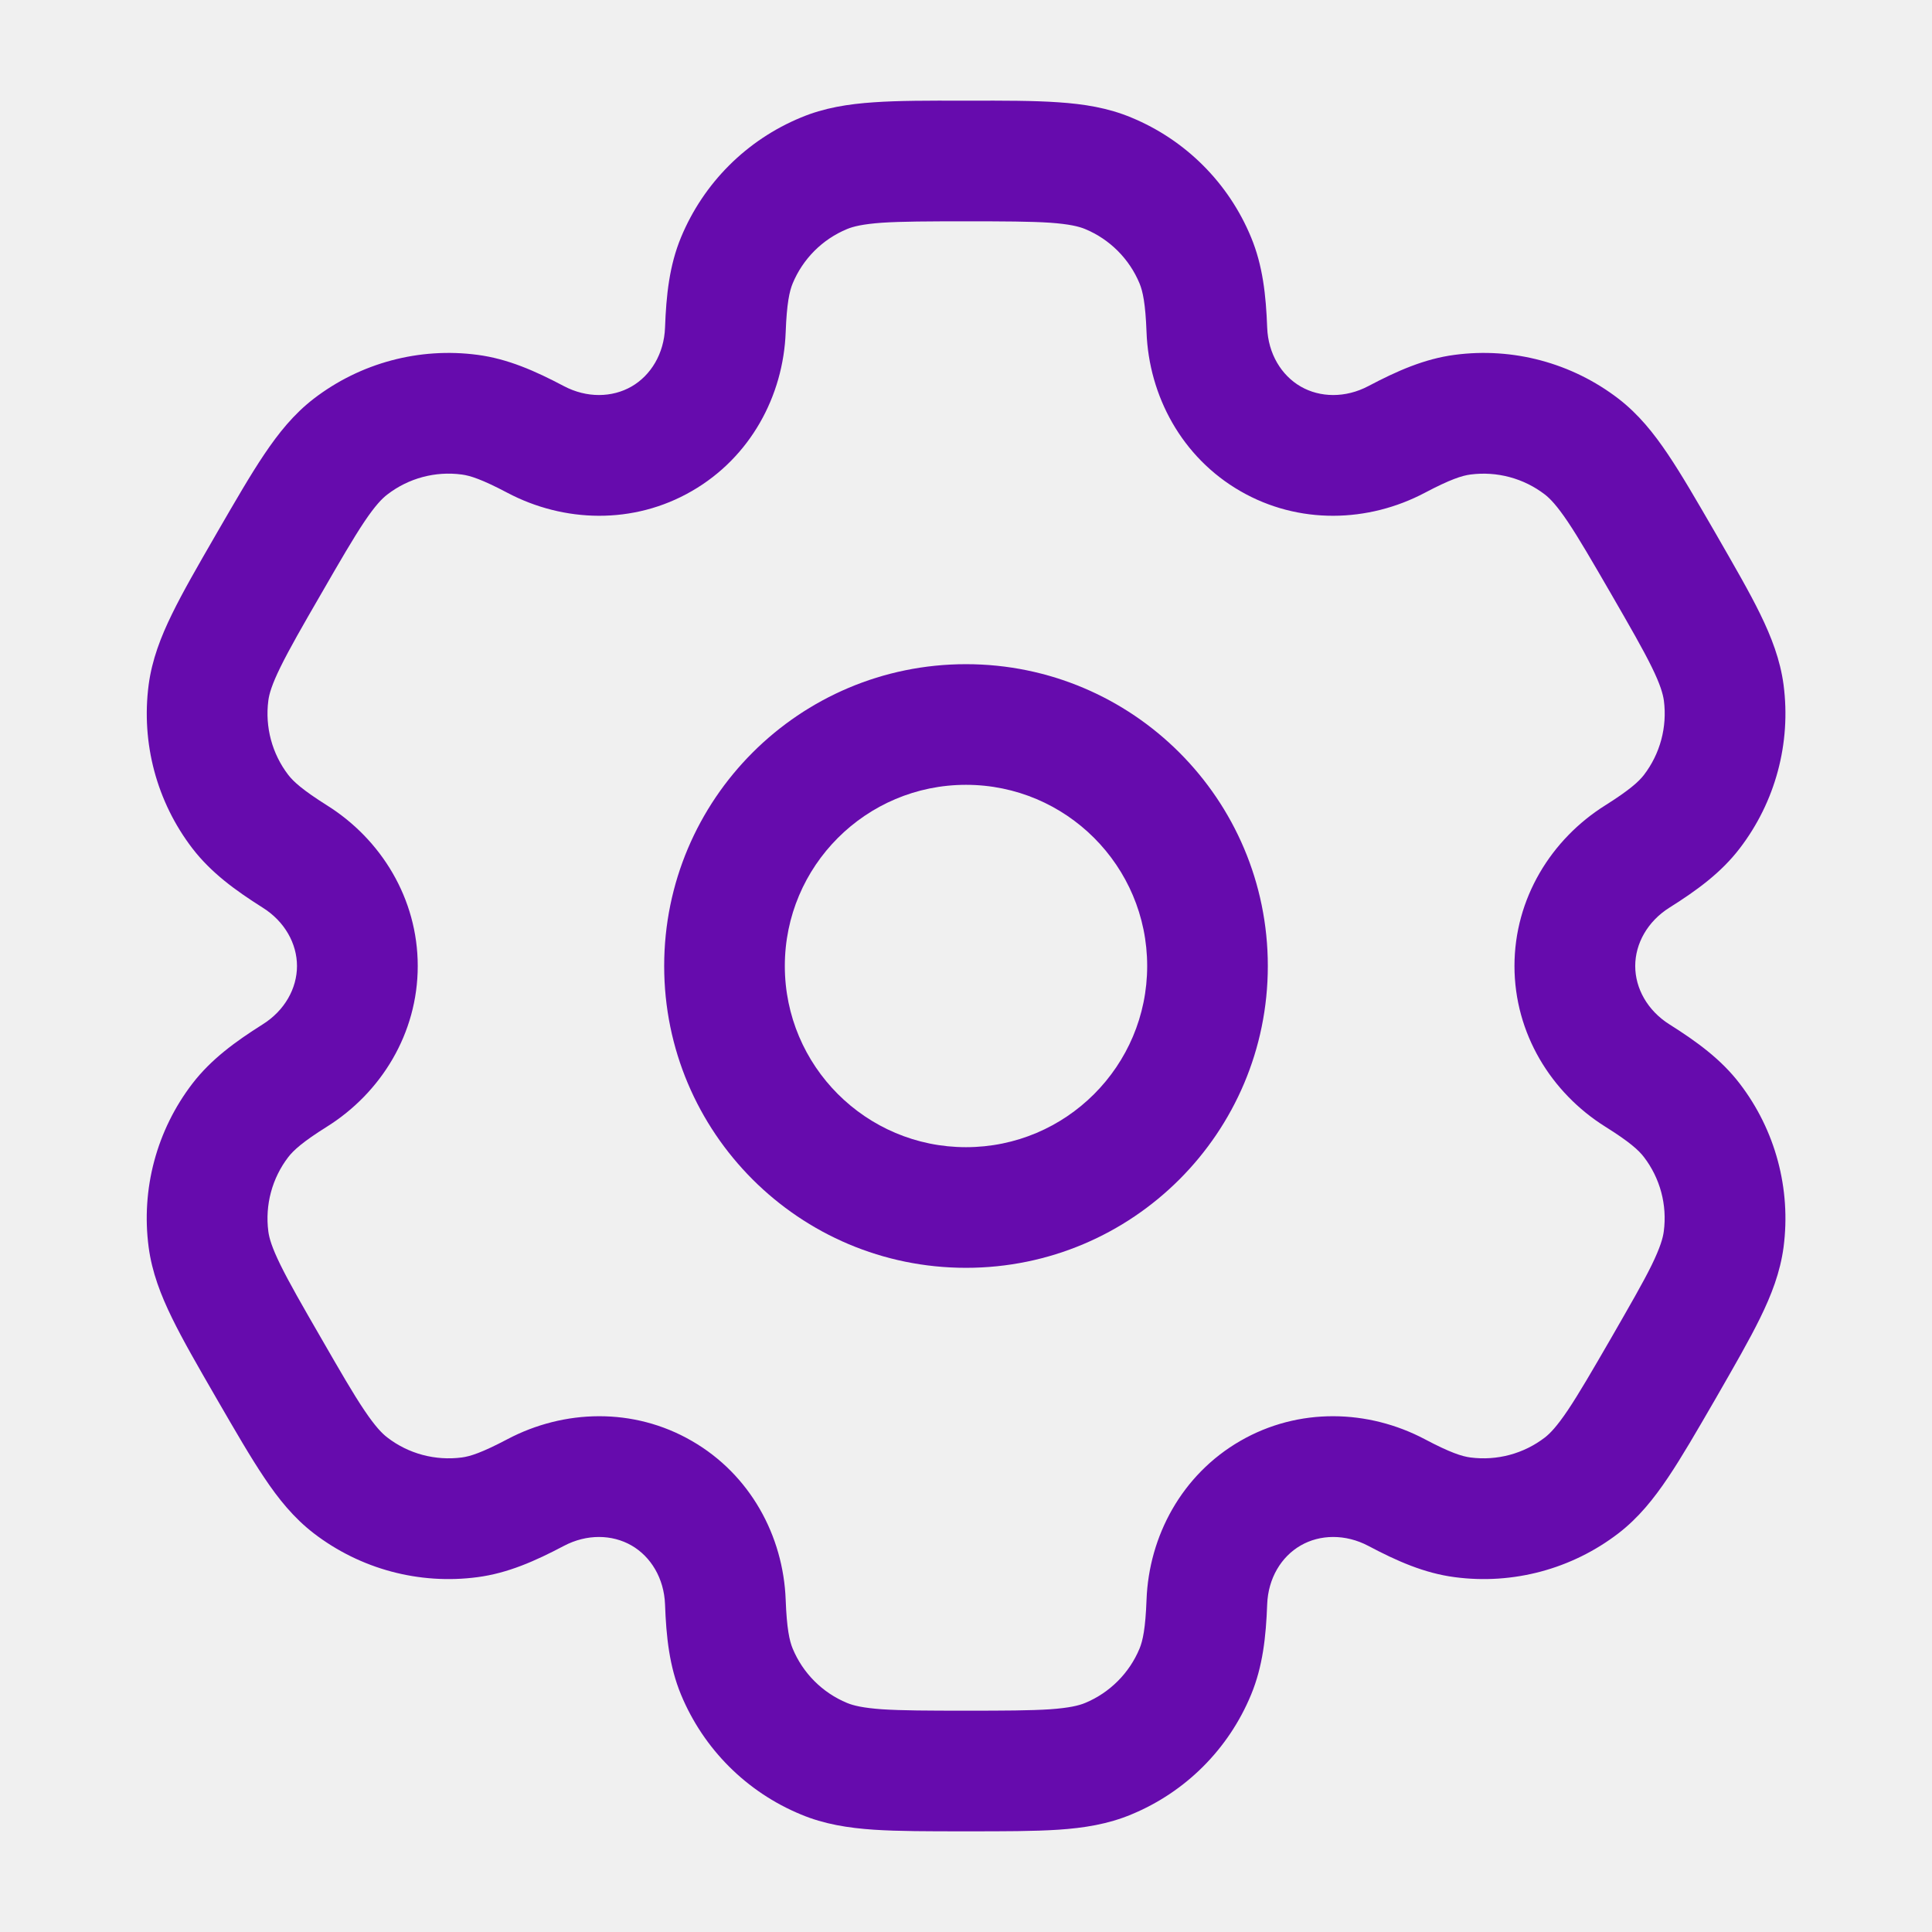
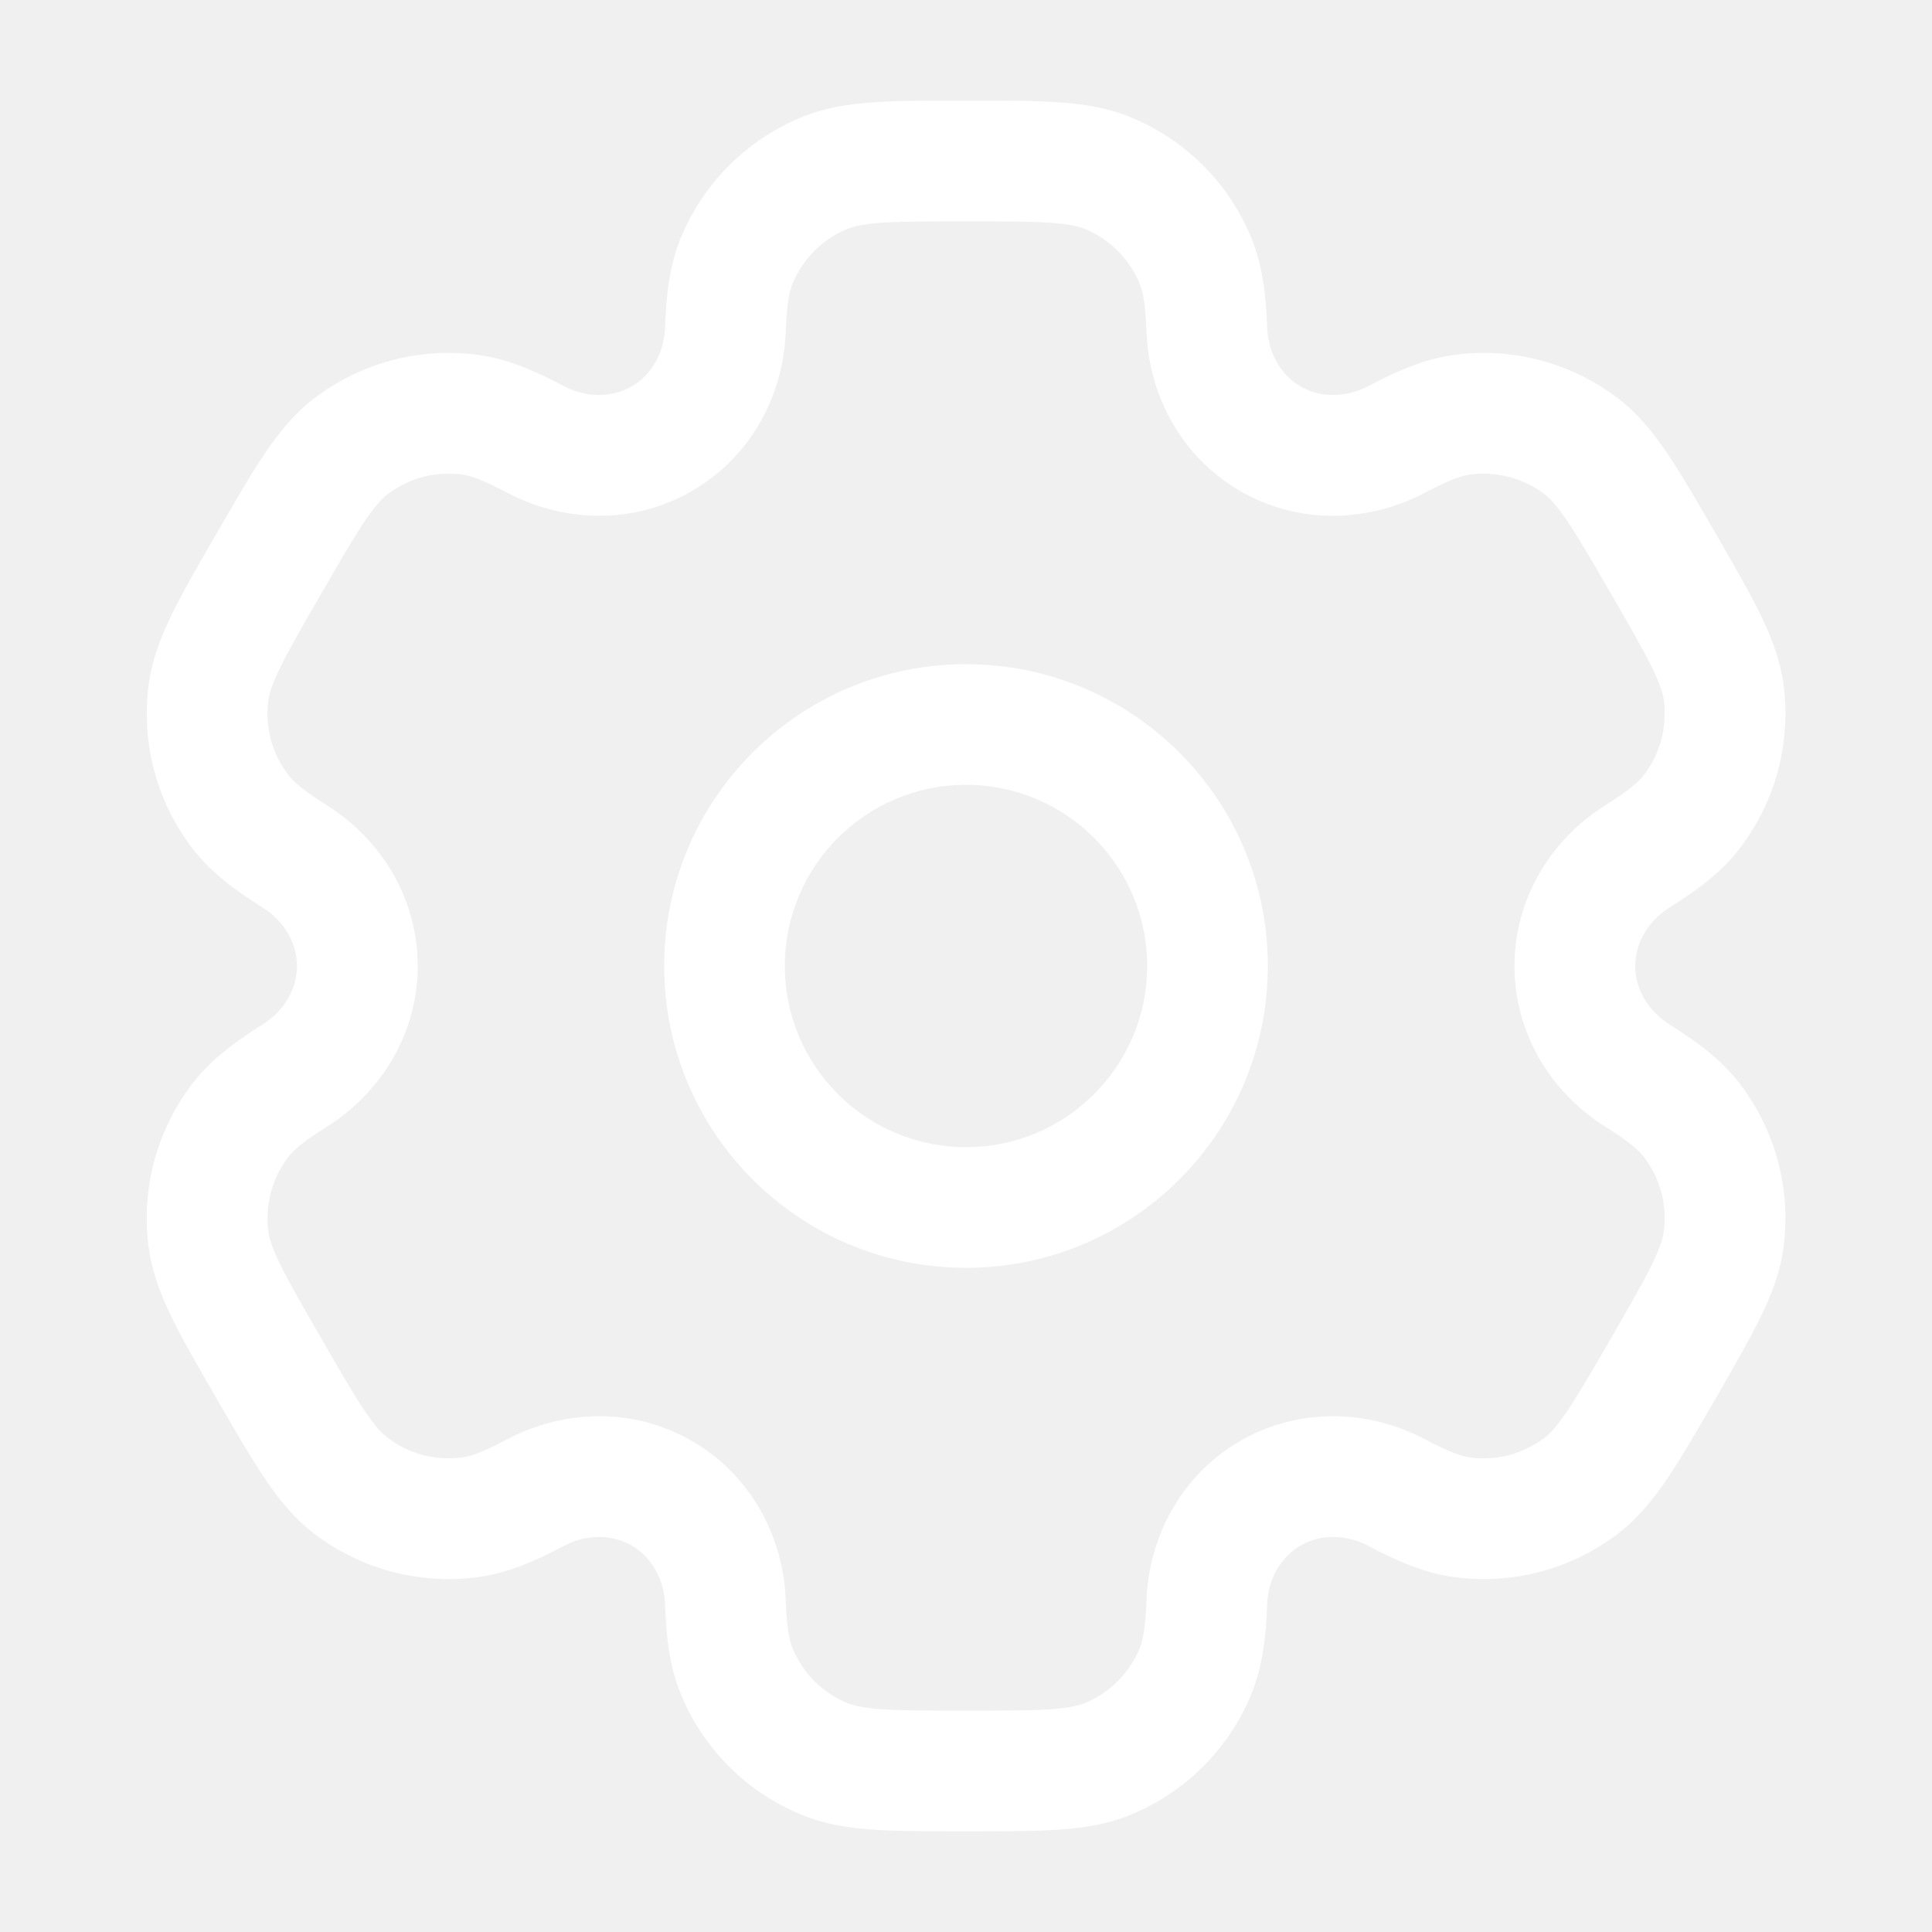
<svg xmlns="http://www.w3.org/2000/svg" width="18" height="18" viewBox="0 0 18 18" fill="none">
-   <path fill-rule="evenodd" clip-rule="evenodd" d="M9 6.188C7.447 6.188 6.188 7.447 6.188 9C6.188 10.553 7.447 11.812 9 11.812C10.553 11.812 11.812 10.553 11.812 9C11.812 7.447 10.553 6.188 9 6.188ZM7.312 9C7.312 8.068 8.068 7.312 9 7.312C9.932 7.312 10.688 8.068 10.688 9C10.688 9.932 9.932 10.688 9 10.688C8.068 10.688 7.312 9.932 7.312 9Z" fill="#660BAD" />
-   <path fill-rule="evenodd" clip-rule="evenodd" d="M8.982 0.938C8.649 0.937 8.37 0.937 8.142 0.953C7.904 0.969 7.679 1.004 7.462 1.095C6.956 1.304 6.555 1.705 6.345 2.211C6.236 2.474 6.207 2.751 6.196 3.052C6.187 3.295 6.064 3.497 5.884 3.601C5.703 3.705 5.467 3.71 5.253 3.597C4.986 3.456 4.731 3.343 4.449 3.306C3.907 3.234 3.358 3.381 2.924 3.714C2.737 3.858 2.595 4.035 2.462 4.233C2.334 4.423 2.195 4.664 2.028 4.952L2.009 4.985C1.842 5.274 1.703 5.515 1.603 5.72C1.498 5.934 1.416 6.147 1.385 6.38C1.314 6.923 1.46 7.471 1.793 7.905C1.967 8.131 2.192 8.295 2.447 8.456C2.653 8.585 2.767 8.792 2.767 9C2.767 9.208 2.653 9.415 2.447 9.544C2.192 9.705 1.967 9.869 1.793 10.095C1.46 10.529 1.313 11.077 1.385 11.62C1.416 11.853 1.498 12.066 1.603 12.28C1.703 12.485 1.842 12.726 2.009 13.015L2.028 13.048C2.195 13.336 2.334 13.577 2.462 13.767C2.594 13.965 2.737 14.142 2.924 14.286C3.358 14.619 3.907 14.766 4.449 14.694C4.731 14.657 4.986 14.544 5.253 14.403C5.467 14.29 5.703 14.295 5.884 14.399C6.064 14.503 6.187 14.705 6.196 14.948C6.207 15.249 6.236 15.526 6.345 15.789C6.555 16.295 6.956 16.696 7.462 16.905C7.679 16.996 7.904 17.031 8.142 17.047C8.37 17.062 8.649 17.062 8.982 17.062H9.02C9.353 17.062 9.631 17.062 9.86 17.047C10.098 17.031 10.322 16.996 10.54 16.905C11.046 16.696 11.447 16.295 11.656 15.789C11.765 15.526 11.795 15.249 11.806 14.947C11.815 14.705 11.937 14.503 12.118 14.399C12.298 14.295 12.535 14.29 12.749 14.403C13.015 14.544 13.27 14.657 13.553 14.694C14.095 14.766 14.644 14.619 15.078 14.286C15.265 14.142 15.407 13.965 15.54 13.767C15.668 13.577 15.807 13.336 15.974 13.048L15.993 13.015C16.159 12.726 16.298 12.485 16.399 12.279C16.504 12.065 16.586 11.853 16.617 11.62C16.688 11.077 16.541 10.529 16.208 10.095C16.035 9.869 15.809 9.705 15.554 9.544C15.349 9.415 15.235 9.208 15.235 9C15.235 8.792 15.349 8.585 15.554 8.456C15.81 8.295 16.035 8.131 16.208 7.905C16.541 7.471 16.688 6.923 16.617 6.38C16.586 6.147 16.504 5.935 16.399 5.72C16.299 5.515 16.159 5.274 15.993 4.985L15.974 4.952C15.807 4.664 15.668 4.423 15.54 4.233C15.407 4.035 15.265 3.858 15.078 3.714C14.644 3.381 14.095 3.234 13.553 3.306C13.271 3.343 13.016 3.456 12.749 3.597C12.535 3.71 12.298 3.705 12.118 3.601C11.938 3.497 11.815 3.295 11.806 3.052C11.795 2.751 11.765 2.474 11.656 2.211C11.447 1.705 11.046 1.304 10.54 1.095C10.322 1.004 10.098 0.969 9.86 0.953C9.631 0.937 9.353 0.937 9.02 0.938H8.982ZM7.892 2.134C7.95 2.11 8.038 2.088 8.218 2.075C8.404 2.063 8.644 2.062 9.001 2.062C9.358 2.062 9.598 2.063 9.783 2.075C9.964 2.088 10.052 2.11 10.11 2.134C10.339 2.229 10.522 2.412 10.617 2.641C10.647 2.714 10.672 2.827 10.682 3.094C10.704 3.689 11.011 4.261 11.555 4.575C12.1 4.89 12.749 4.869 13.275 4.591C13.512 4.466 13.622 4.431 13.7 4.421C13.946 4.389 14.195 4.455 14.393 4.607C14.442 4.645 14.505 4.71 14.606 4.86C14.71 5.015 14.83 5.222 15.009 5.531C15.188 5.841 15.307 6.048 15.389 6.215C15.469 6.378 15.493 6.465 15.502 6.527C15.534 6.774 15.467 7.023 15.316 7.22C15.268 7.282 15.183 7.36 14.956 7.503C14.452 7.819 14.11 8.371 14.11 9C14.11 9.629 14.452 10.181 14.956 10.497C15.183 10.639 15.268 10.717 15.316 10.78C15.467 10.977 15.534 11.226 15.501 11.473C15.493 11.535 15.468 11.622 15.389 11.785C15.307 11.952 15.187 12.159 15.009 12.469C14.83 12.778 14.71 12.985 14.606 13.14C14.505 13.29 14.442 13.355 14.393 13.393C14.195 13.545 13.946 13.611 13.7 13.579C13.622 13.569 13.511 13.534 13.275 13.409C12.749 13.131 12.1 13.11 11.555 13.425C11.011 13.739 10.704 14.311 10.682 14.905C10.672 15.173 10.647 15.286 10.617 15.359C10.522 15.588 10.339 15.771 10.11 15.866C10.052 15.89 9.964 15.912 9.783 15.925C9.598 15.937 9.358 15.938 9.001 15.938C8.644 15.938 8.404 15.937 8.218 15.925C8.038 15.912 7.95 15.89 7.892 15.866C7.662 15.771 7.48 15.588 7.385 15.359C7.355 15.286 7.33 15.173 7.32 14.905C7.298 14.311 6.991 13.739 6.446 13.425C5.902 13.11 5.253 13.131 4.727 13.409C4.49 13.534 4.38 13.569 4.302 13.579C4.056 13.611 3.806 13.545 3.609 13.393C3.559 13.355 3.496 13.29 3.395 13.14C3.291 12.986 3.171 12.778 2.993 12.469C2.814 12.159 2.695 11.952 2.613 11.785C2.533 11.622 2.508 11.535 2.5 11.473C2.468 11.226 2.535 10.977 2.686 10.78C2.734 10.718 2.819 10.639 3.046 10.497C3.55 10.181 3.892 9.629 3.892 9C3.892 8.371 3.55 7.819 3.046 7.503C2.819 7.36 2.734 7.282 2.686 7.22C2.535 7.023 2.468 6.774 2.5 6.527C2.508 6.465 2.533 6.378 2.613 6.215C2.695 6.048 2.814 5.84 2.993 5.531C3.171 5.222 3.292 5.014 3.395 4.86C3.496 4.71 3.559 4.645 3.609 4.607C3.806 4.455 4.056 4.388 4.302 4.421C4.38 4.431 4.49 4.466 4.727 4.591C5.253 4.869 5.902 4.89 6.446 4.575C6.991 4.261 7.298 3.689 7.32 3.095C7.33 2.827 7.355 2.714 7.385 2.641C7.48 2.412 7.662 2.229 7.892 2.134Z" fill="#660BAD" />
+   <path fill-rule="evenodd" clip-rule="evenodd" d="M9 6.188C7.447 6.188 6.188 7.447 6.188 9C6.188 10.553 7.447 11.812 9 11.812C10.553 11.812 11.812 10.553 11.812 9C11.812 7.447 10.553 6.188 9 6.188ZM7.312 9C7.312 8.068 8.068 7.312 9 7.312C9.932 7.312 10.688 8.068 10.688 9C10.688 9.932 9.932 10.688 9 10.688C8.068 10.688 7.312 9.932 7.312 9Z" fill="white" />
+   <path fill-rule="evenodd" clip-rule="evenodd" d="M8.982 0.938C8.649 0.937 8.37 0.937 8.142 0.953C7.904 0.969 7.679 1.004 7.462 1.095C6.956 1.304 6.555 1.705 6.345 2.211C6.236 2.474 6.207 2.751 6.196 3.052C6.187 3.295 6.064 3.497 5.884 3.601C5.703 3.705 5.467 3.71 5.253 3.597C4.986 3.456 4.731 3.343 4.449 3.306C3.907 3.234 3.358 3.381 2.924 3.714C2.737 3.858 2.595 4.035 2.462 4.233C2.334 4.423 2.195 4.664 2.028 4.952L2.009 4.985C1.842 5.274 1.703 5.515 1.603 5.72C1.498 5.934 1.416 6.147 1.385 6.38C1.314 6.923 1.46 7.471 1.793 7.905C1.967 8.131 2.192 8.295 2.447 8.456C2.653 8.585 2.767 8.792 2.767 9C2.767 9.208 2.653 9.415 2.447 9.544C2.192 9.705 1.967 9.869 1.793 10.095C1.46 10.529 1.313 11.077 1.385 11.62C1.416 11.853 1.498 12.066 1.603 12.28C1.703 12.485 1.842 12.726 2.009 13.015L2.028 13.048C2.195 13.336 2.334 13.577 2.462 13.767C2.594 13.965 2.737 14.142 2.924 14.286C3.358 14.619 3.907 14.766 4.449 14.694C4.731 14.657 4.986 14.544 5.253 14.403C5.467 14.29 5.703 14.295 5.884 14.399C6.064 14.503 6.187 14.705 6.196 14.948C6.207 15.249 6.236 15.526 6.345 15.789C6.555 16.295 6.956 16.696 7.462 16.905C7.679 16.996 7.904 17.031 8.142 17.047C8.37 17.062 8.649 17.062 8.982 17.062H9.02C9.353 17.062 9.631 17.062 9.86 17.047C10.098 17.031 10.322 16.996 10.54 16.905C11.046 16.696 11.447 16.295 11.656 15.789C11.765 15.526 11.795 15.249 11.806 14.947C11.815 14.705 11.937 14.503 12.118 14.399C12.298 14.295 12.535 14.29 12.749 14.403C13.015 14.544 13.27 14.657 13.553 14.694C14.095 14.766 14.644 14.619 15.078 14.286C15.265 14.142 15.407 13.965 15.54 13.767C15.668 13.577 15.807 13.336 15.974 13.048L15.993 13.015C16.159 12.726 16.298 12.485 16.399 12.279C16.504 12.065 16.586 11.853 16.617 11.62C16.688 11.077 16.541 10.529 16.208 10.095C16.035 9.869 15.809 9.705 15.554 9.544C15.349 9.415 15.235 9.208 15.235 9C15.235 8.792 15.349 8.585 15.554 8.456C15.81 8.295 16.035 8.131 16.208 7.905C16.541 7.471 16.688 6.923 16.617 6.38C16.586 6.147 16.504 5.935 16.399 5.72C16.299 5.515 16.159 5.274 15.993 4.985L15.974 4.952C15.807 4.664 15.668 4.423 15.54 4.233C15.407 4.035 15.265 3.858 15.078 3.714C14.644 3.381 14.095 3.234 13.553 3.306C13.271 3.343 13.016 3.456 12.749 3.597C12.535 3.71 12.298 3.705 12.118 3.601C11.938 3.497 11.815 3.295 11.806 3.052C11.795 2.751 11.765 2.474 11.656 2.211C11.447 1.705 11.046 1.304 10.54 1.095C10.322 1.004 10.098 0.969 9.86 0.953C9.631 0.937 9.353 0.937 9.02 0.938H8.982ZM7.892 2.134C7.95 2.11 8.038 2.088 8.218 2.075C8.404 2.063 8.644 2.062 9.001 2.062C9.358 2.062 9.598 2.063 9.783 2.075C9.964 2.088 10.052 2.11 10.11 2.134C10.339 2.229 10.522 2.412 10.617 2.641C10.647 2.714 10.672 2.827 10.682 3.094C10.704 3.689 11.011 4.261 11.555 4.575C12.1 4.89 12.749 4.869 13.275 4.591C13.512 4.466 13.622 4.431 13.7 4.421C13.946 4.389 14.195 4.455 14.393 4.607C14.442 4.645 14.505 4.71 14.606 4.86C14.71 5.015 14.83 5.222 15.009 5.531C15.188 5.841 15.307 6.048 15.389 6.215C15.469 6.378 15.493 6.465 15.502 6.527C15.534 6.774 15.467 7.023 15.316 7.22C15.268 7.282 15.183 7.36 14.956 7.503C14.452 7.819 14.11 8.371 14.11 9C14.11 9.629 14.452 10.181 14.956 10.497C15.183 10.639 15.268 10.717 15.316 10.78C15.467 10.977 15.534 11.226 15.501 11.473C15.493 11.535 15.468 11.622 15.389 11.785C15.307 11.952 15.187 12.159 15.009 12.469C14.83 12.778 14.71 12.985 14.606 13.14C14.505 13.29 14.442 13.355 14.393 13.393C14.195 13.545 13.946 13.611 13.7 13.579C13.622 13.569 13.511 13.534 13.275 13.409C12.749 13.131 12.1 13.11 11.555 13.425C11.011 13.739 10.704 14.311 10.682 14.905C10.672 15.173 10.647 15.286 10.617 15.359C10.522 15.588 10.339 15.771 10.11 15.866C10.052 15.89 9.964 15.912 9.783 15.925C9.598 15.937 9.358 15.938 9.001 15.938C8.644 15.938 8.404 15.937 8.218 15.925C8.038 15.912 7.95 15.89 7.892 15.866C7.662 15.771 7.48 15.588 7.385 15.359C7.355 15.286 7.33 15.173 7.32 14.905C7.298 14.311 6.991 13.739 6.446 13.425C5.902 13.11 5.253 13.131 4.727 13.409C4.49 13.534 4.38 13.569 4.302 13.579C4.056 13.611 3.806 13.545 3.609 13.393C3.559 13.355 3.496 13.29 3.395 13.14C3.291 12.986 3.171 12.778 2.993 12.469C2.814 12.159 2.695 11.952 2.613 11.785C2.533 11.622 2.508 11.535 2.5 11.473C2.468 11.226 2.535 10.977 2.686 10.78C2.734 10.718 2.819 10.639 3.046 10.497C3.55 10.181 3.892 9.629 3.892 9C3.892 8.371 3.55 7.819 3.046 7.503C2.819 7.36 2.734 7.282 2.686 7.22C2.535 7.023 2.468 6.774 2.5 6.527C2.508 6.465 2.533 6.378 2.613 6.215C2.695 6.048 2.814 5.84 2.993 5.531C3.171 5.222 3.292 5.014 3.395 4.86C3.496 4.71 3.559 4.645 3.609 4.607C3.806 4.455 4.056 4.388 4.302 4.421C4.38 4.431 4.49 4.466 4.727 4.591C5.253 4.869 5.902 4.89 6.446 4.575C6.991 4.261 7.298 3.689 7.32 3.095C7.33 2.827 7.355 2.714 7.385 2.641C7.48 2.412 7.662 2.229 7.892 2.134Z" fill="white" />
</svg>
